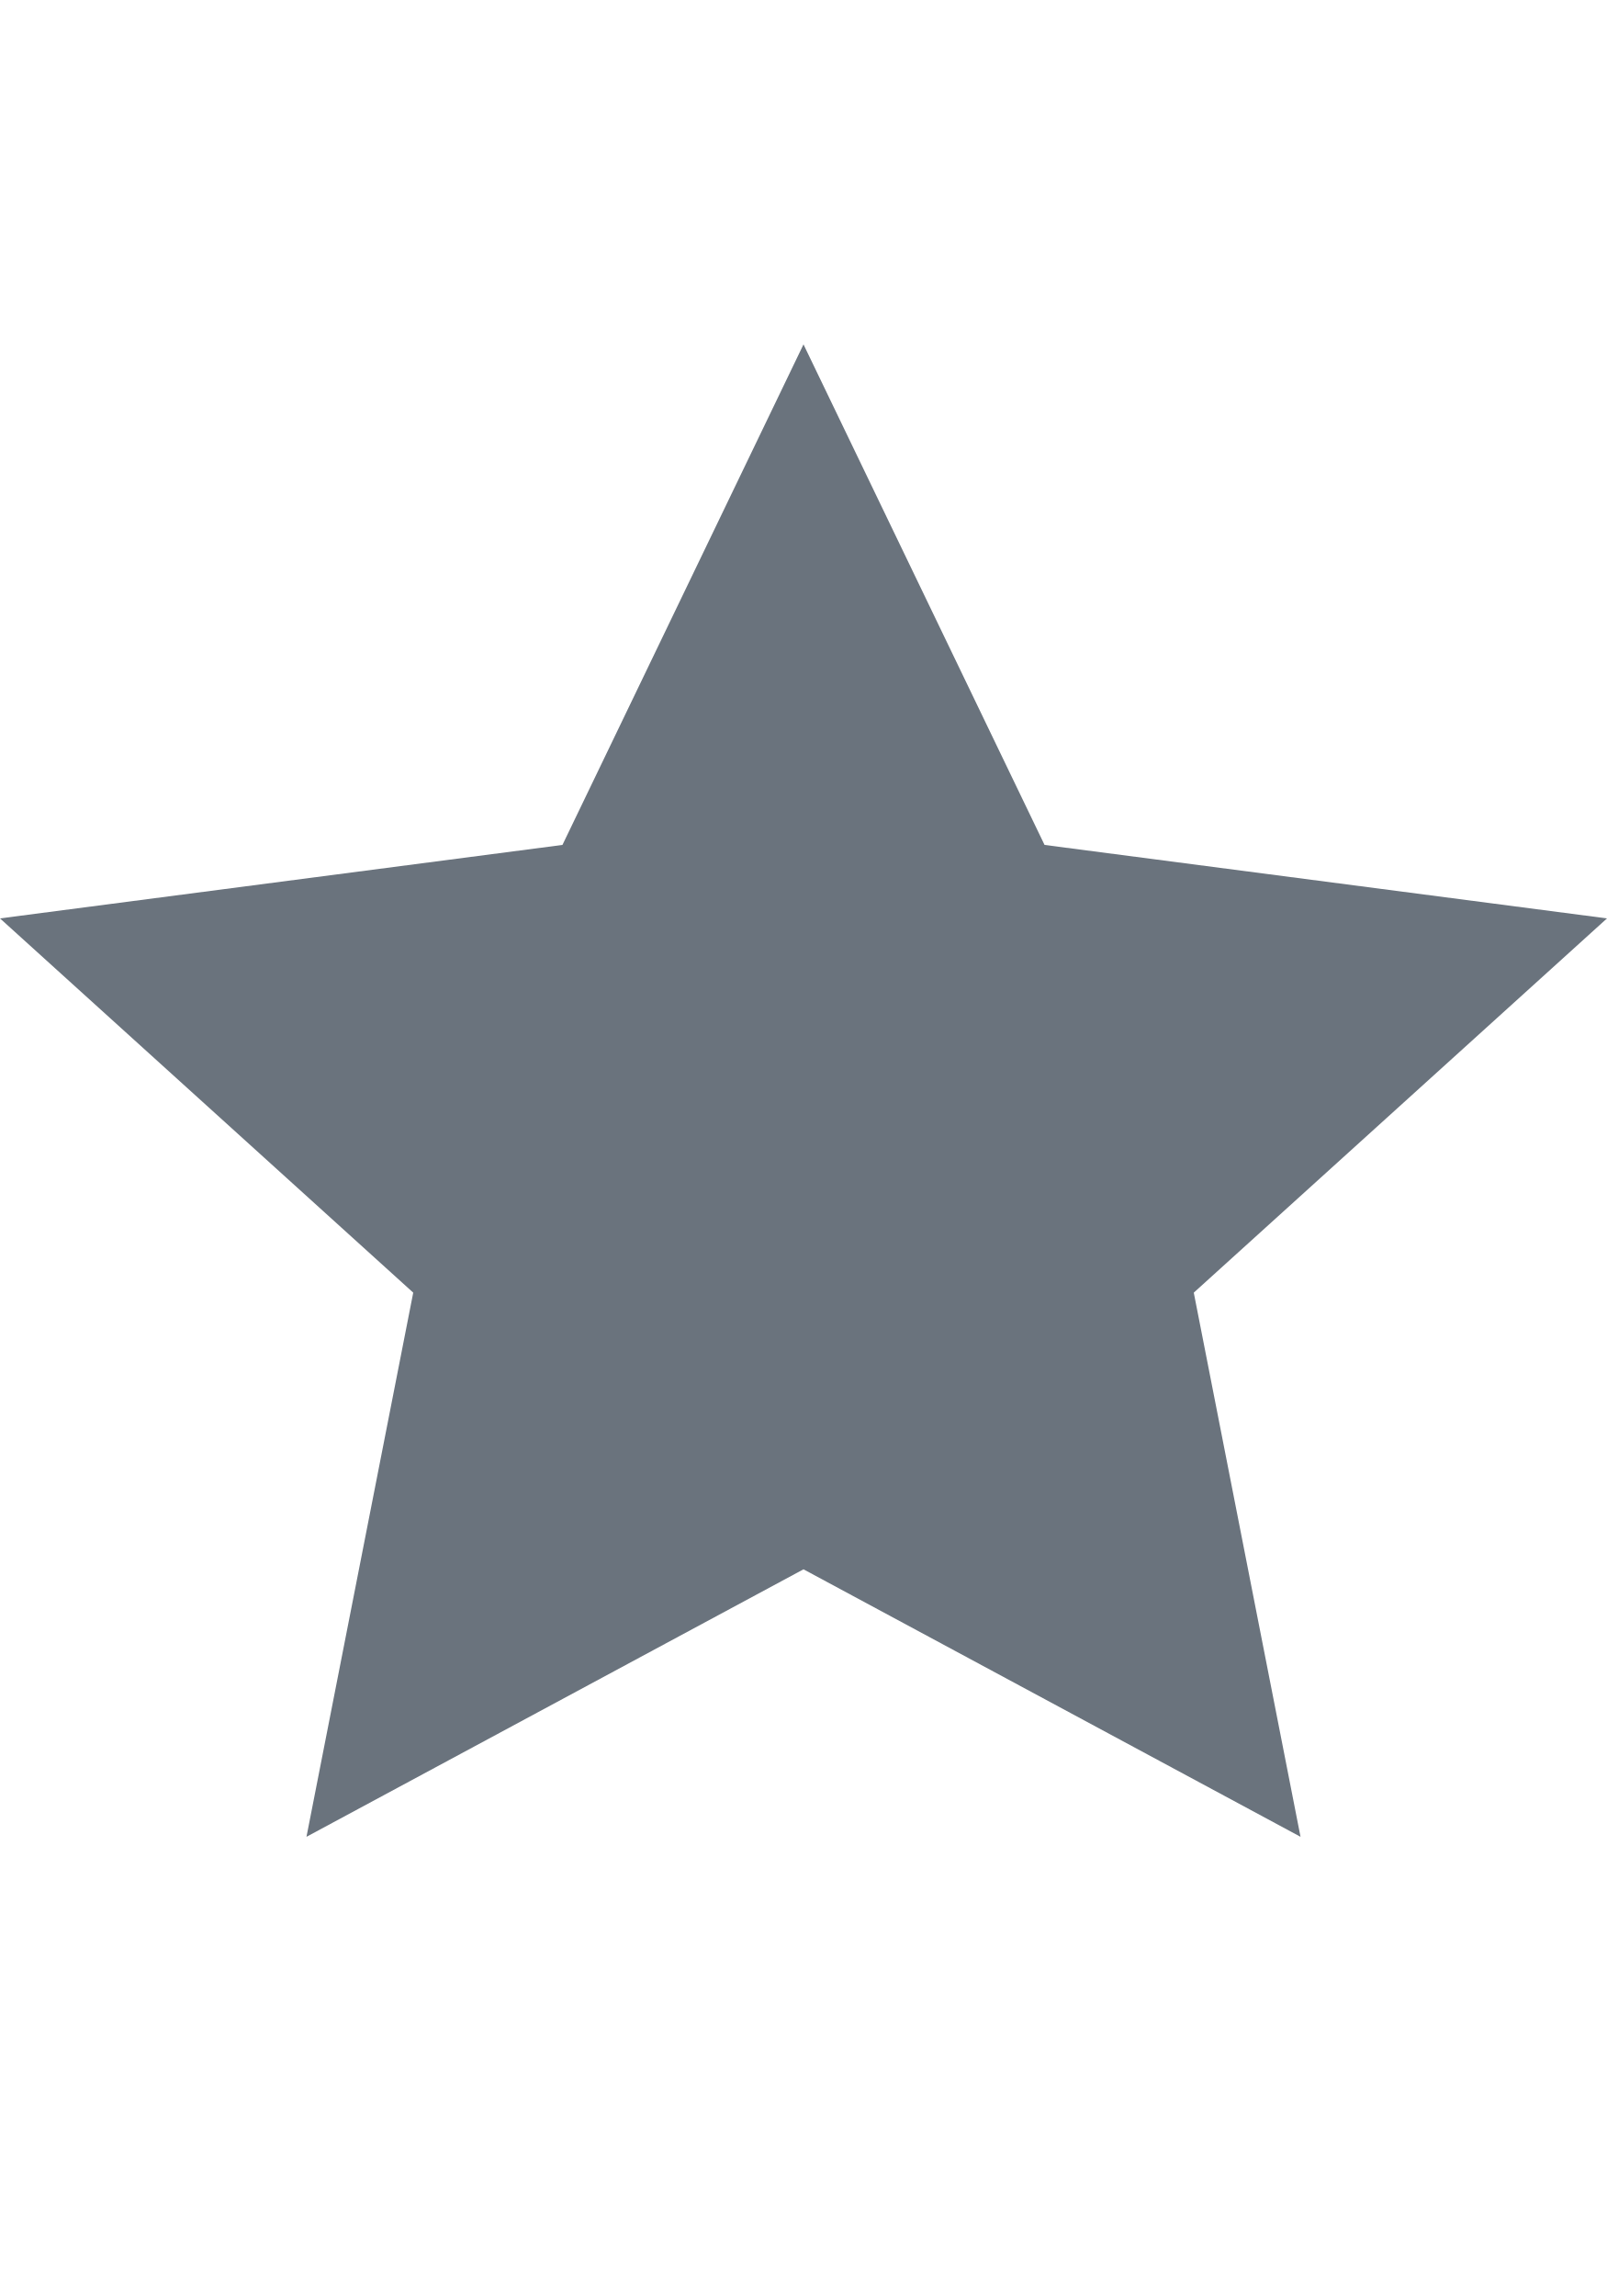
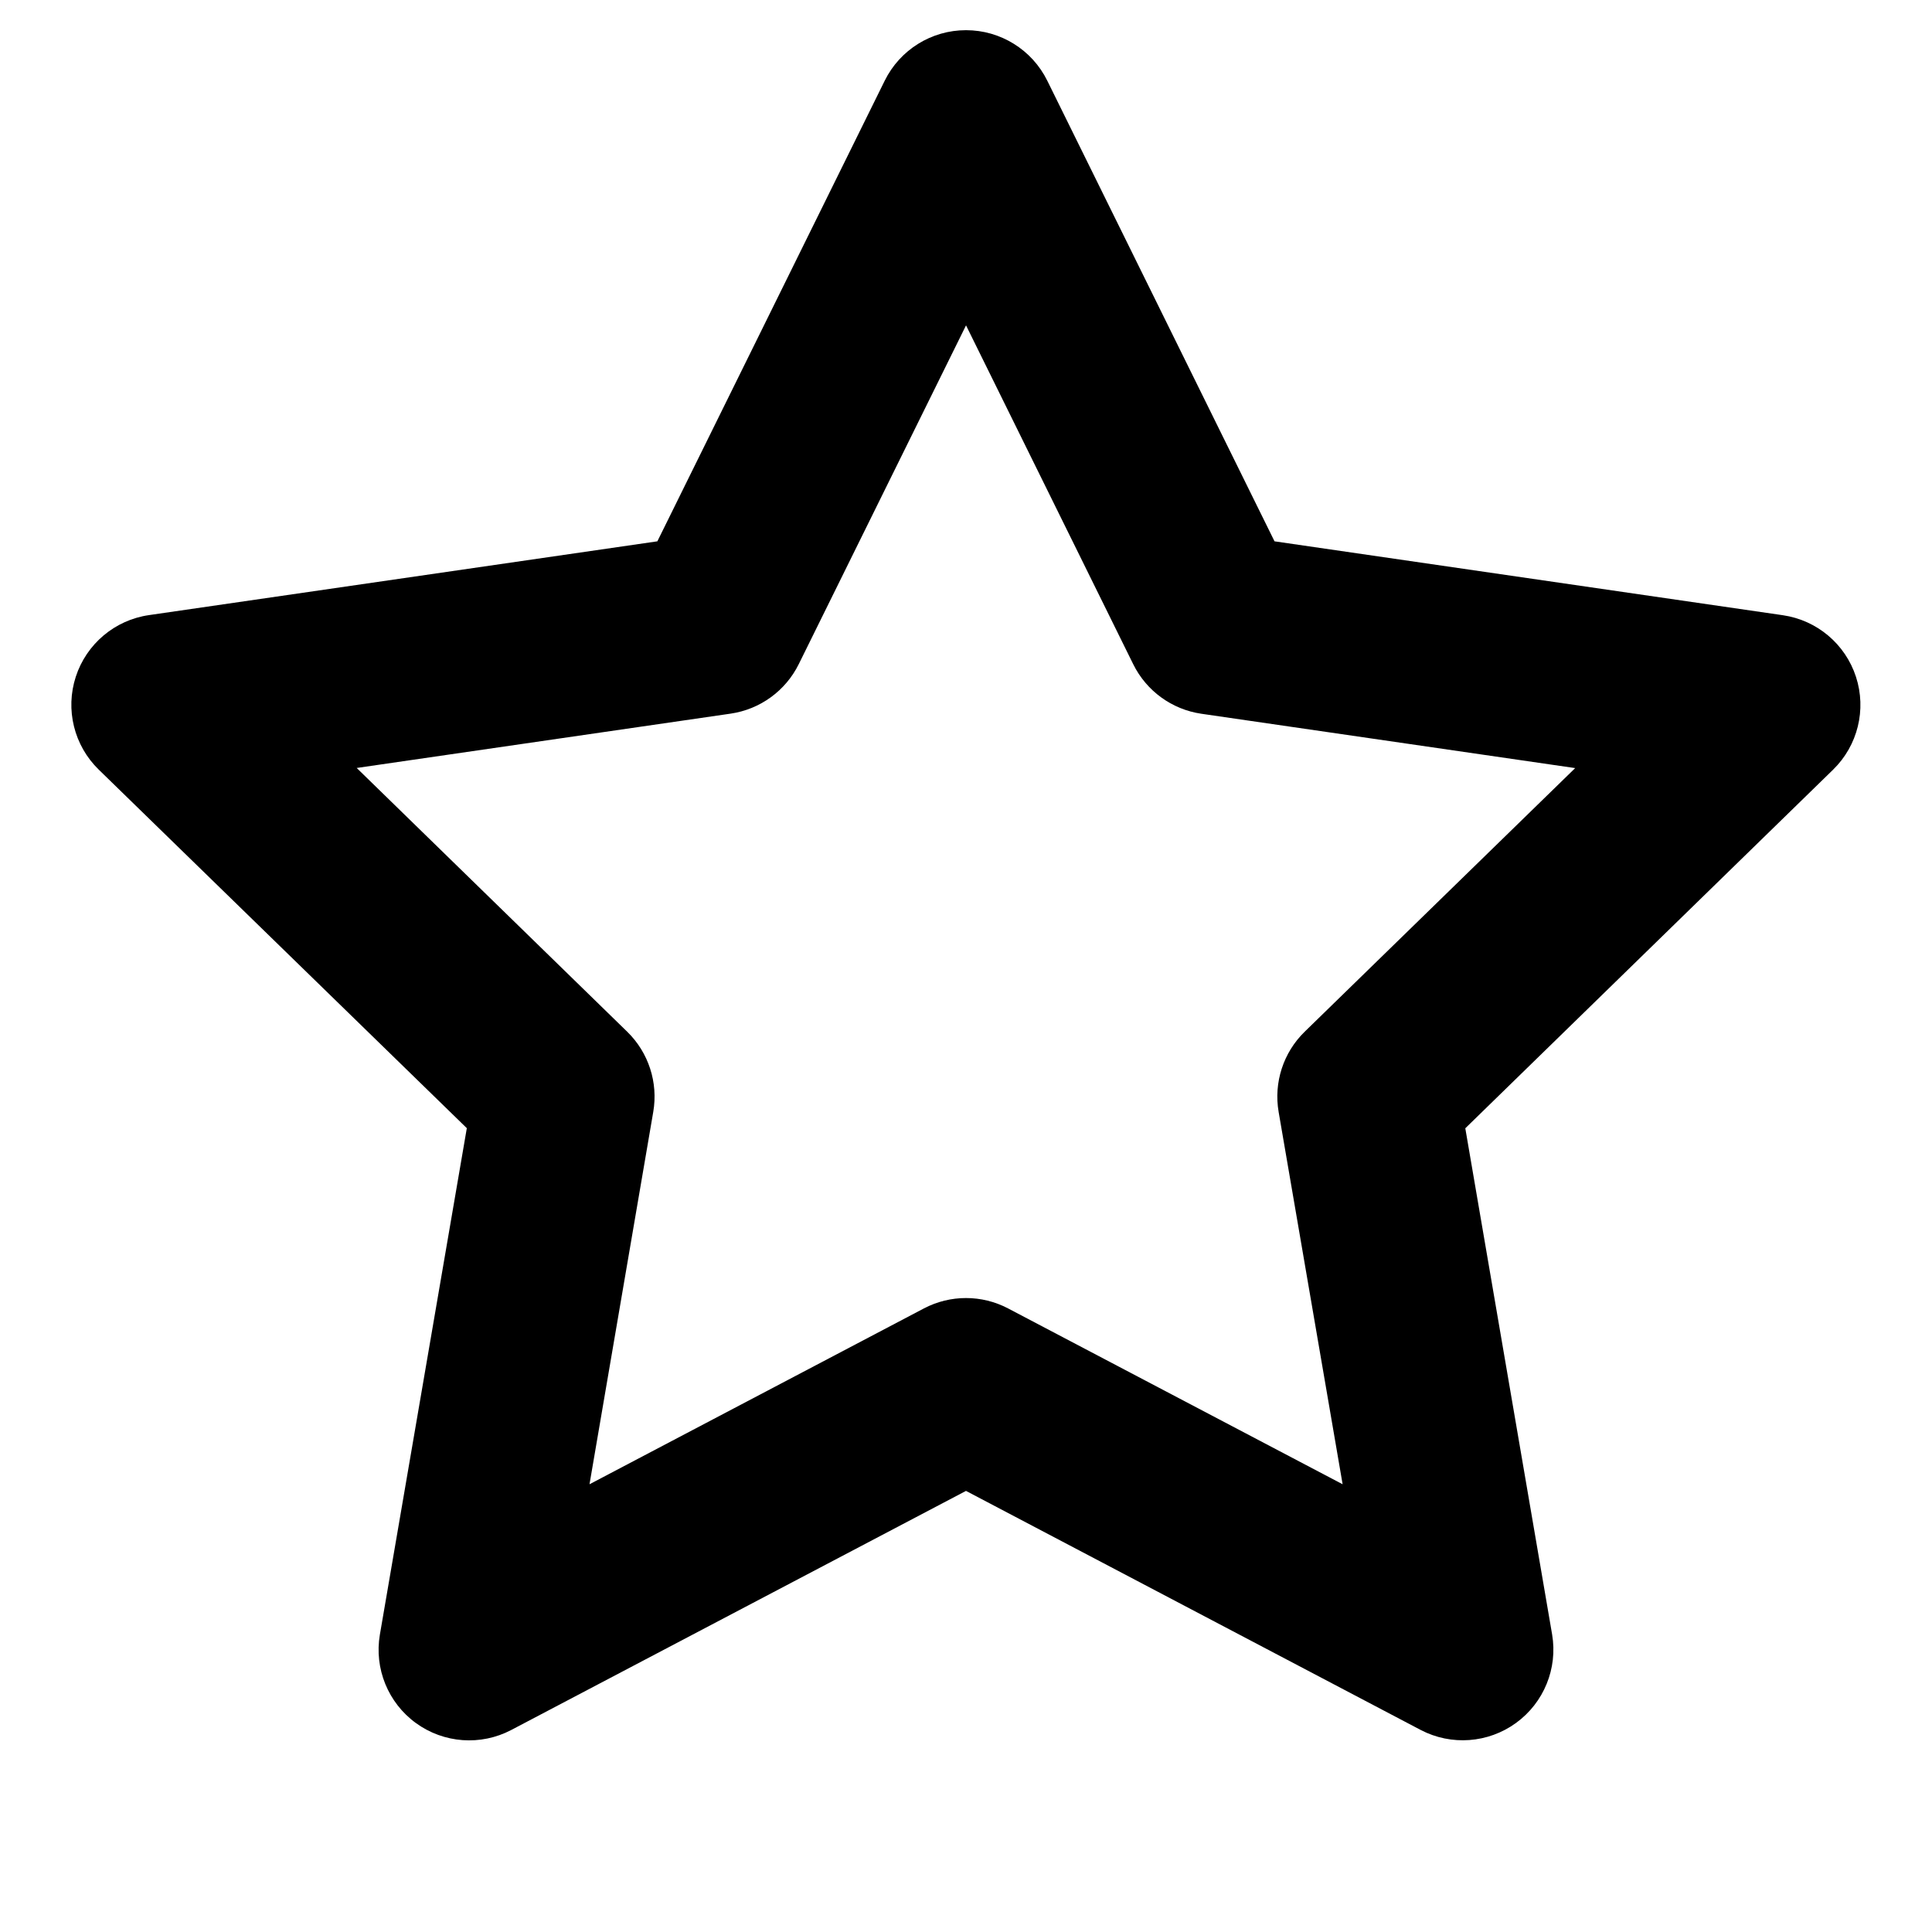
- <svg aria-hidden="true" className="octicon repo-star-svg" height="20" role="img" viewBox="0 0 14 16" width="14" fill="rgb(106, 115, 125)">
-   <path fillRule="evenodd" d="M14 6l-4.9-.64L7 1 4.9 5.36 0 6l3.6 3.26L2.67 14 7 11.67 11.33 14l-.93-4.74L14 6z" />
+ <svg xmlns="http://www.w3.org/2000/svg" aria-hidden="true" viewBox="0 0 16 16" version="1.1" data-view-component="true" width="25px" height="25px" class="octicon octicon-star">
+   <path d="M8 .25a.75.75 0 0 1 .673.418l1.882 3.815 4.21.612a.75.75 0 0 1 .416 1.279l-3.046 2.97.719 4.192a.751.751 0 0 1-1.088.791L8 12.347l-3.766 1.98a.75.75 0 0 1-1.088-.79l.72-4.194L.818 6.374a.75.75 0 0 1 .416-1.28l4.21-.611L7.327.668A.75.75 0 0 1 8 .25Zm0 2.445L6.615 5.5a.75.75 0 0 1-.564.41l-3.097.45 2.24 2.184a.75.75 0 0 1 .216.664l-.528 3.084 2.769-1.456a.75.75 0 0 1 .698 0l2.77 1.456-.53-3.084a.75.75 0 0 1 .216-.664l2.24-2.183-3.096-.45a.75.75 0 0 1-.564-.41L8 2.694Z">
+     </path>
</svg>
